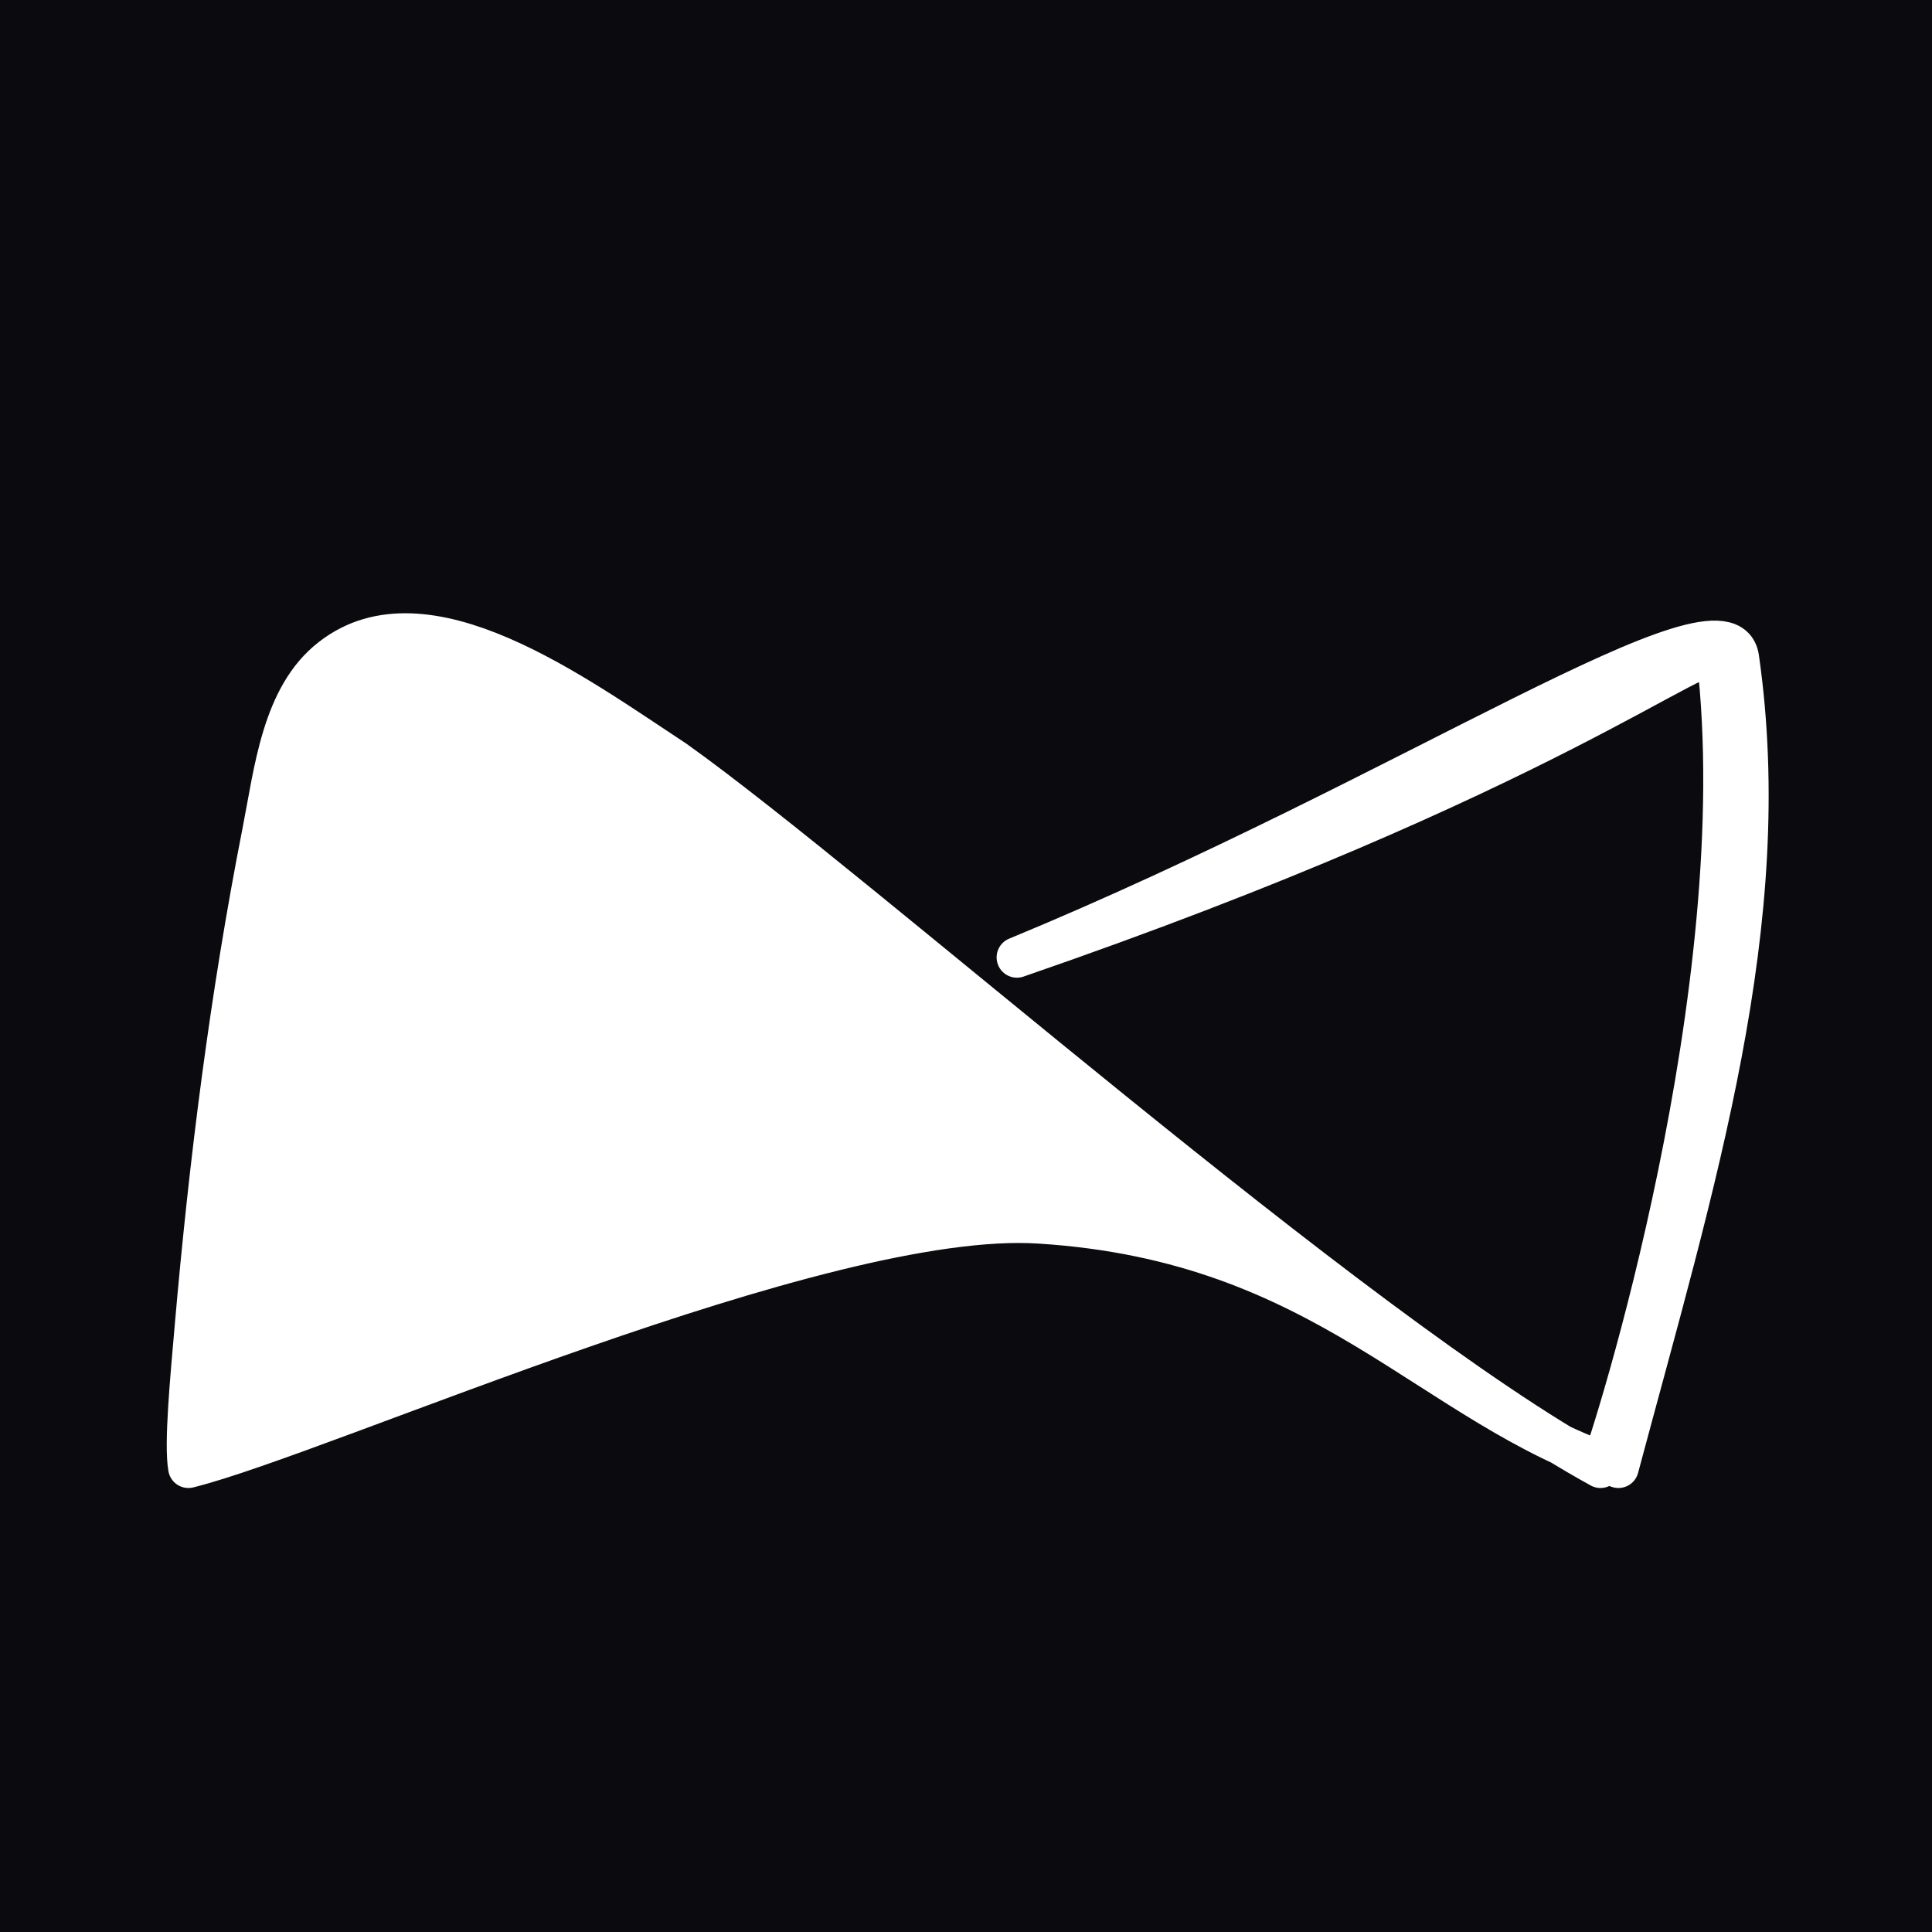
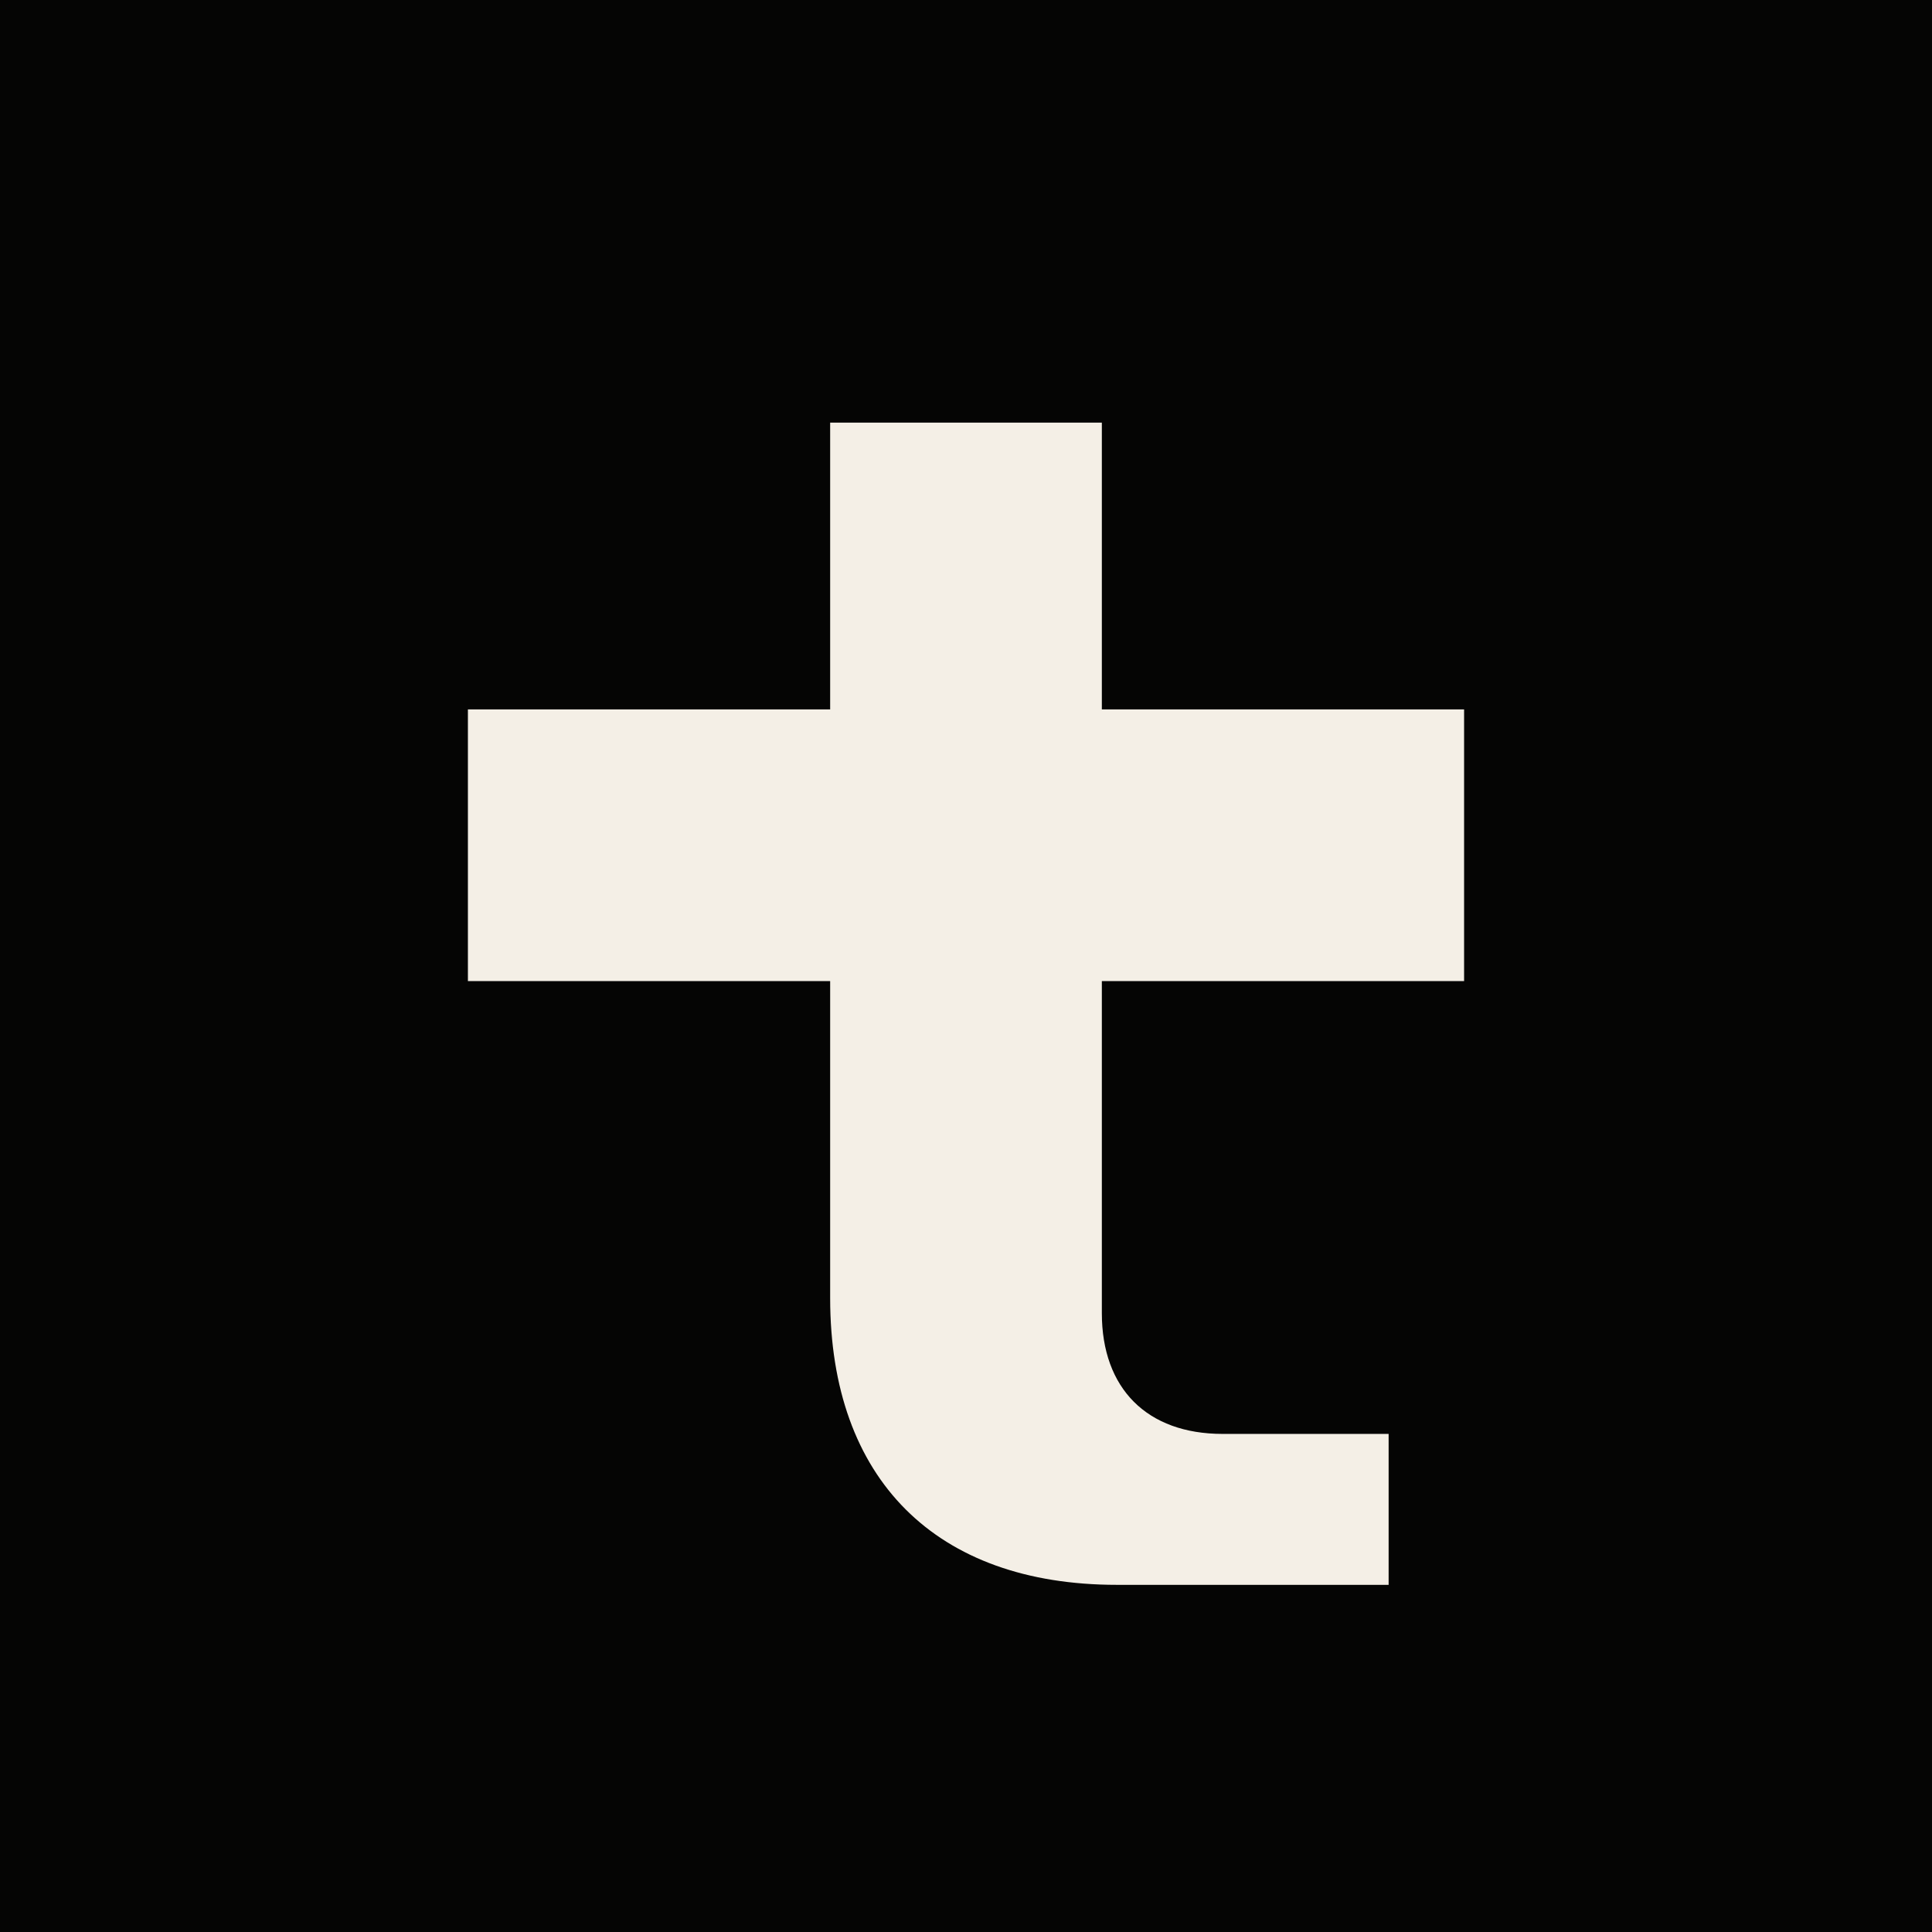
<svg xmlns="http://www.w3.org/2000/svg" width="256" height="256" viewBox="0 0 256 256">
-   <rect width="256" height="256" fill="#0B0B0F" />
-   <g transform="translate(24, 78) scale(0.224)">
-     <path d="M 839.627 520 C 847.364 501.125 931.222 235.968 908.513 41 C 902.475 28.238 811.336 108.927 494.396 218.132 C 728.641 121.383 914.67 -6.086 921.429 41 C 943.823 197.002 895.556 350.504 850.24 520 C 738.195 483.002 678.239 386.245 508.018 375.452 C 379.096 366.88 84.649 500 4.31 520 C 1.848 506.006 5.481 467.638 8.177 436.689 C 16.703 338.686 29.063 240.806 48.051 144.284 C 55.209 107.904 59.605 63.569 88.874 41 C 144.668 -2.593 232.968 62.743 292.038 101.562 C 400.313 178.642 693.242 439.827 839.627 520 Z" fill="#FFFFFF" stroke="#FFFFFF" stroke-width="24" stroke-linecap="round" stroke-linejoin="round" />
-   </g>
+   <rect width="256" height="256" fill="#050504" />
+   <path d="M110 56h36v38h48v36h-48v44c0 10 6 16 16 16h22v20h-36c-24 0-38-14-38-38v-42H62V94h48z" fill="#F4EFE6" />
</svg>
